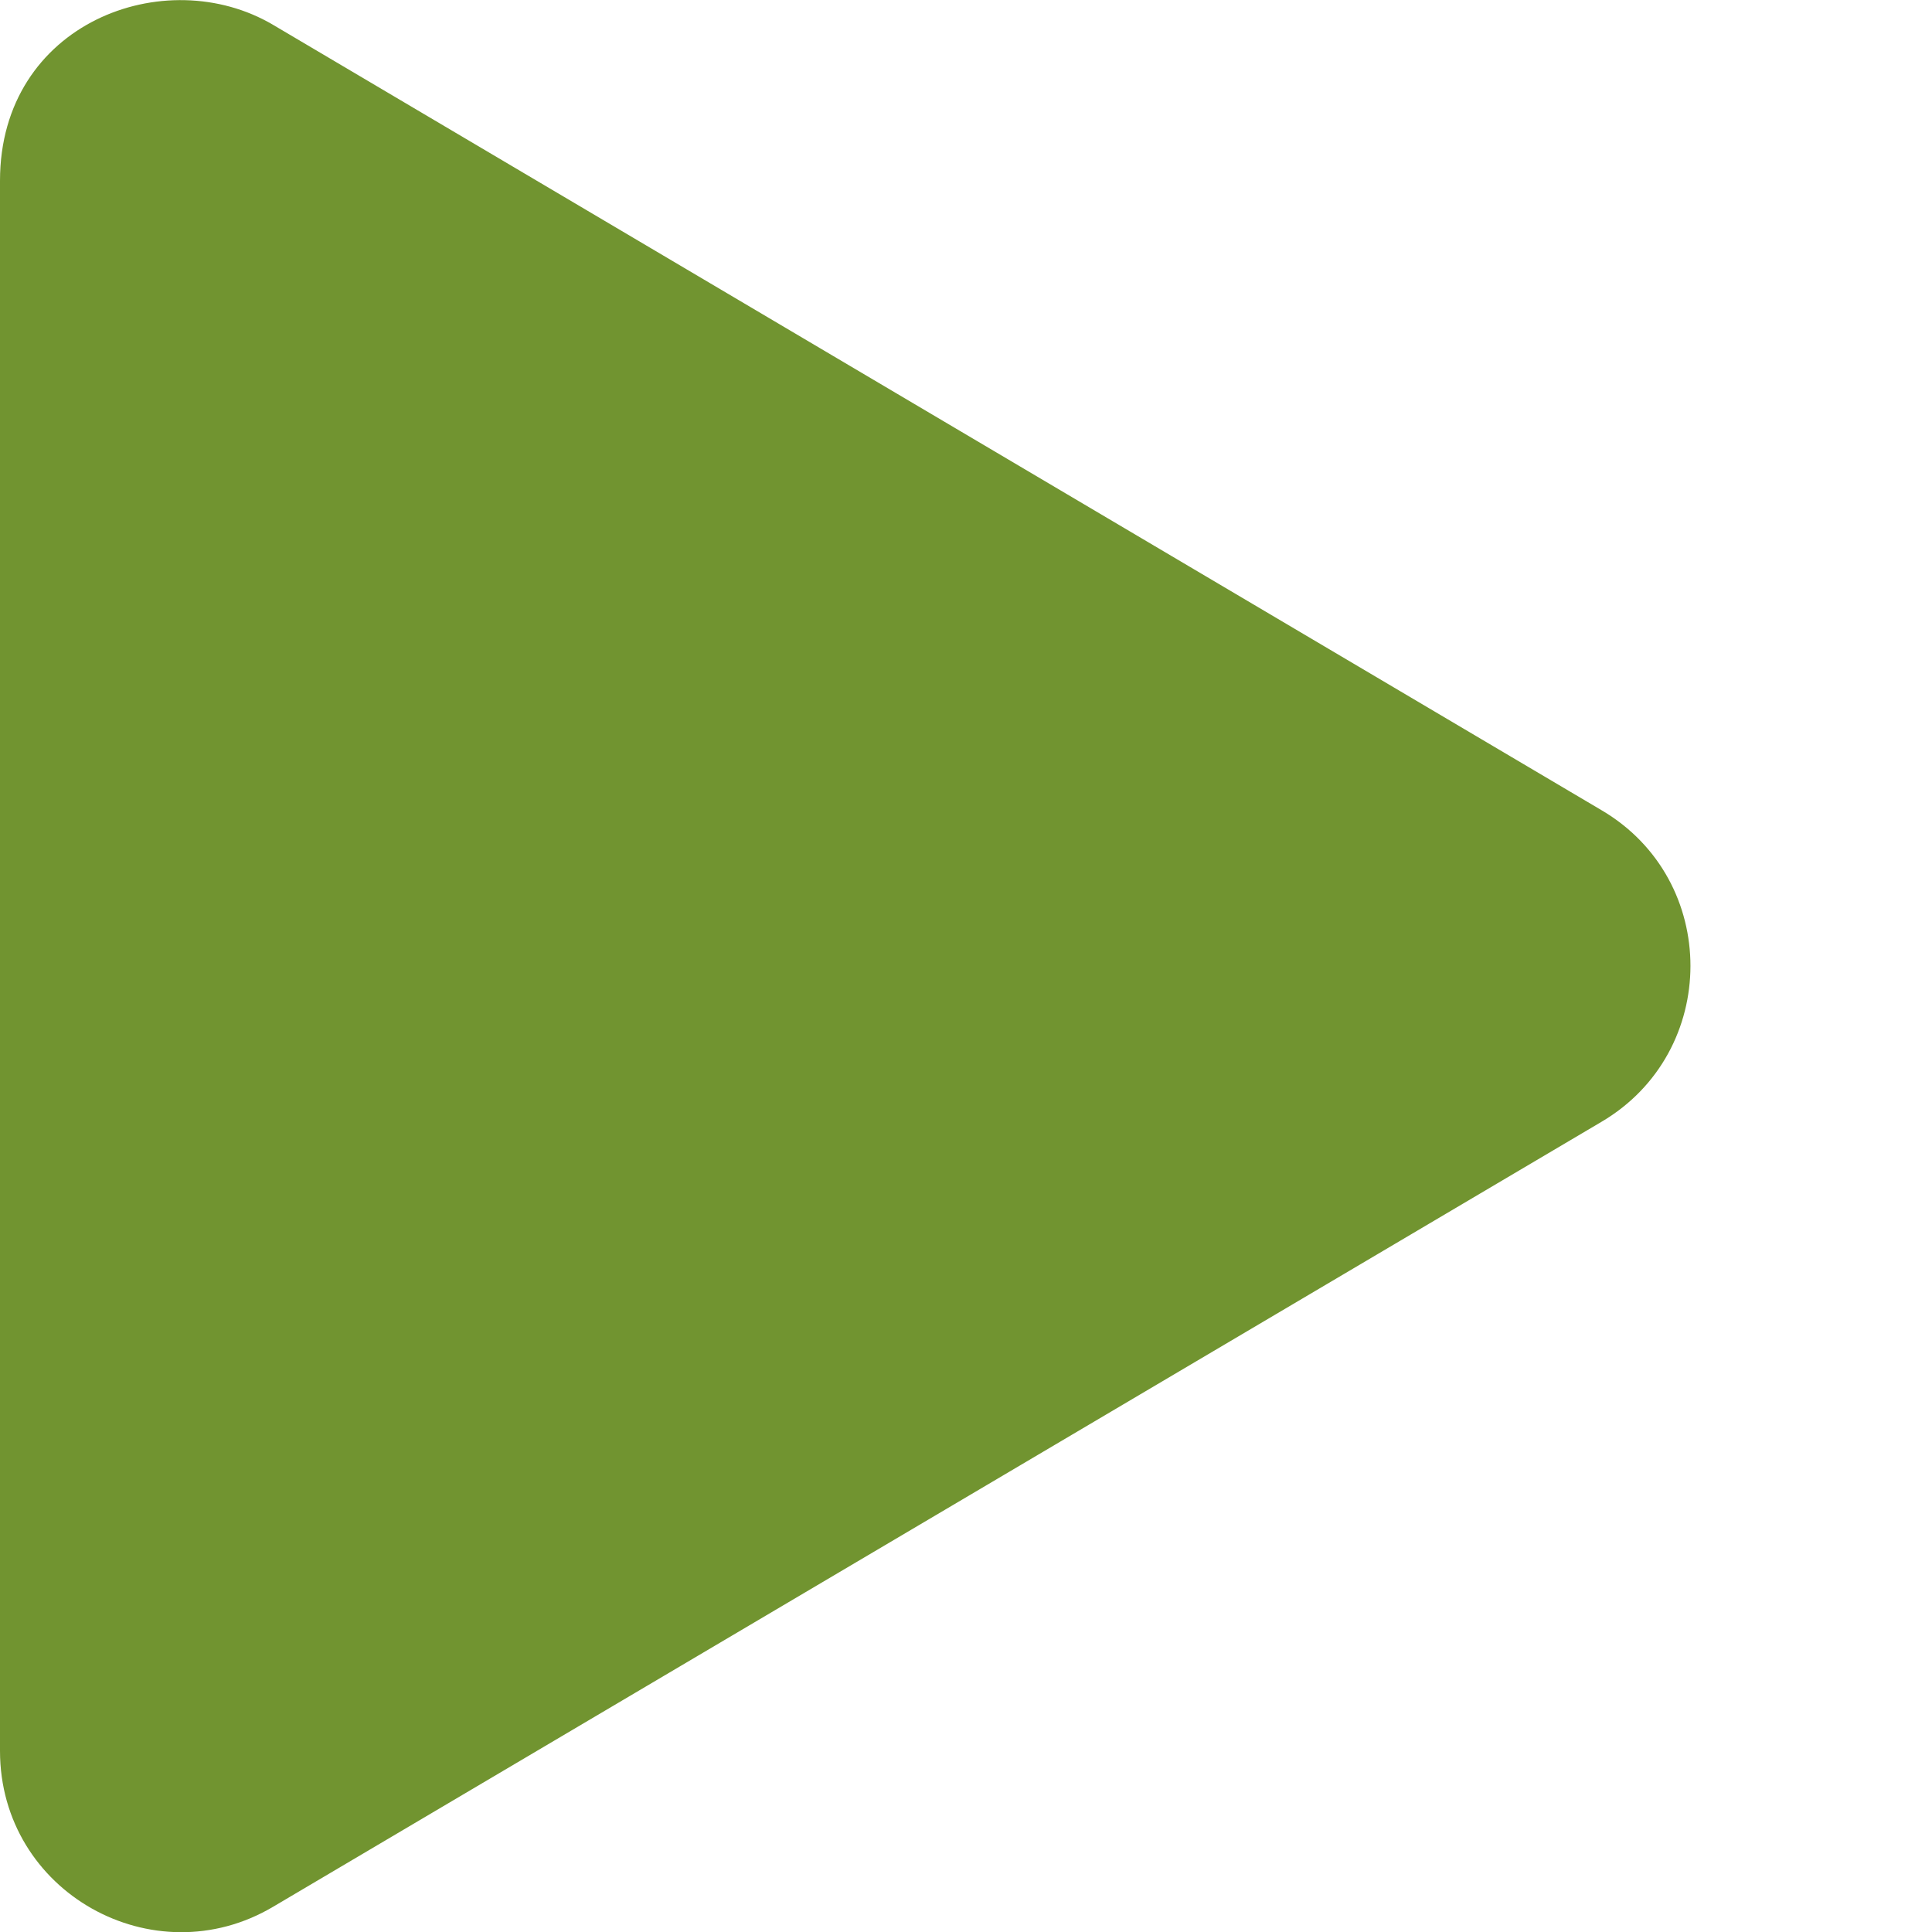
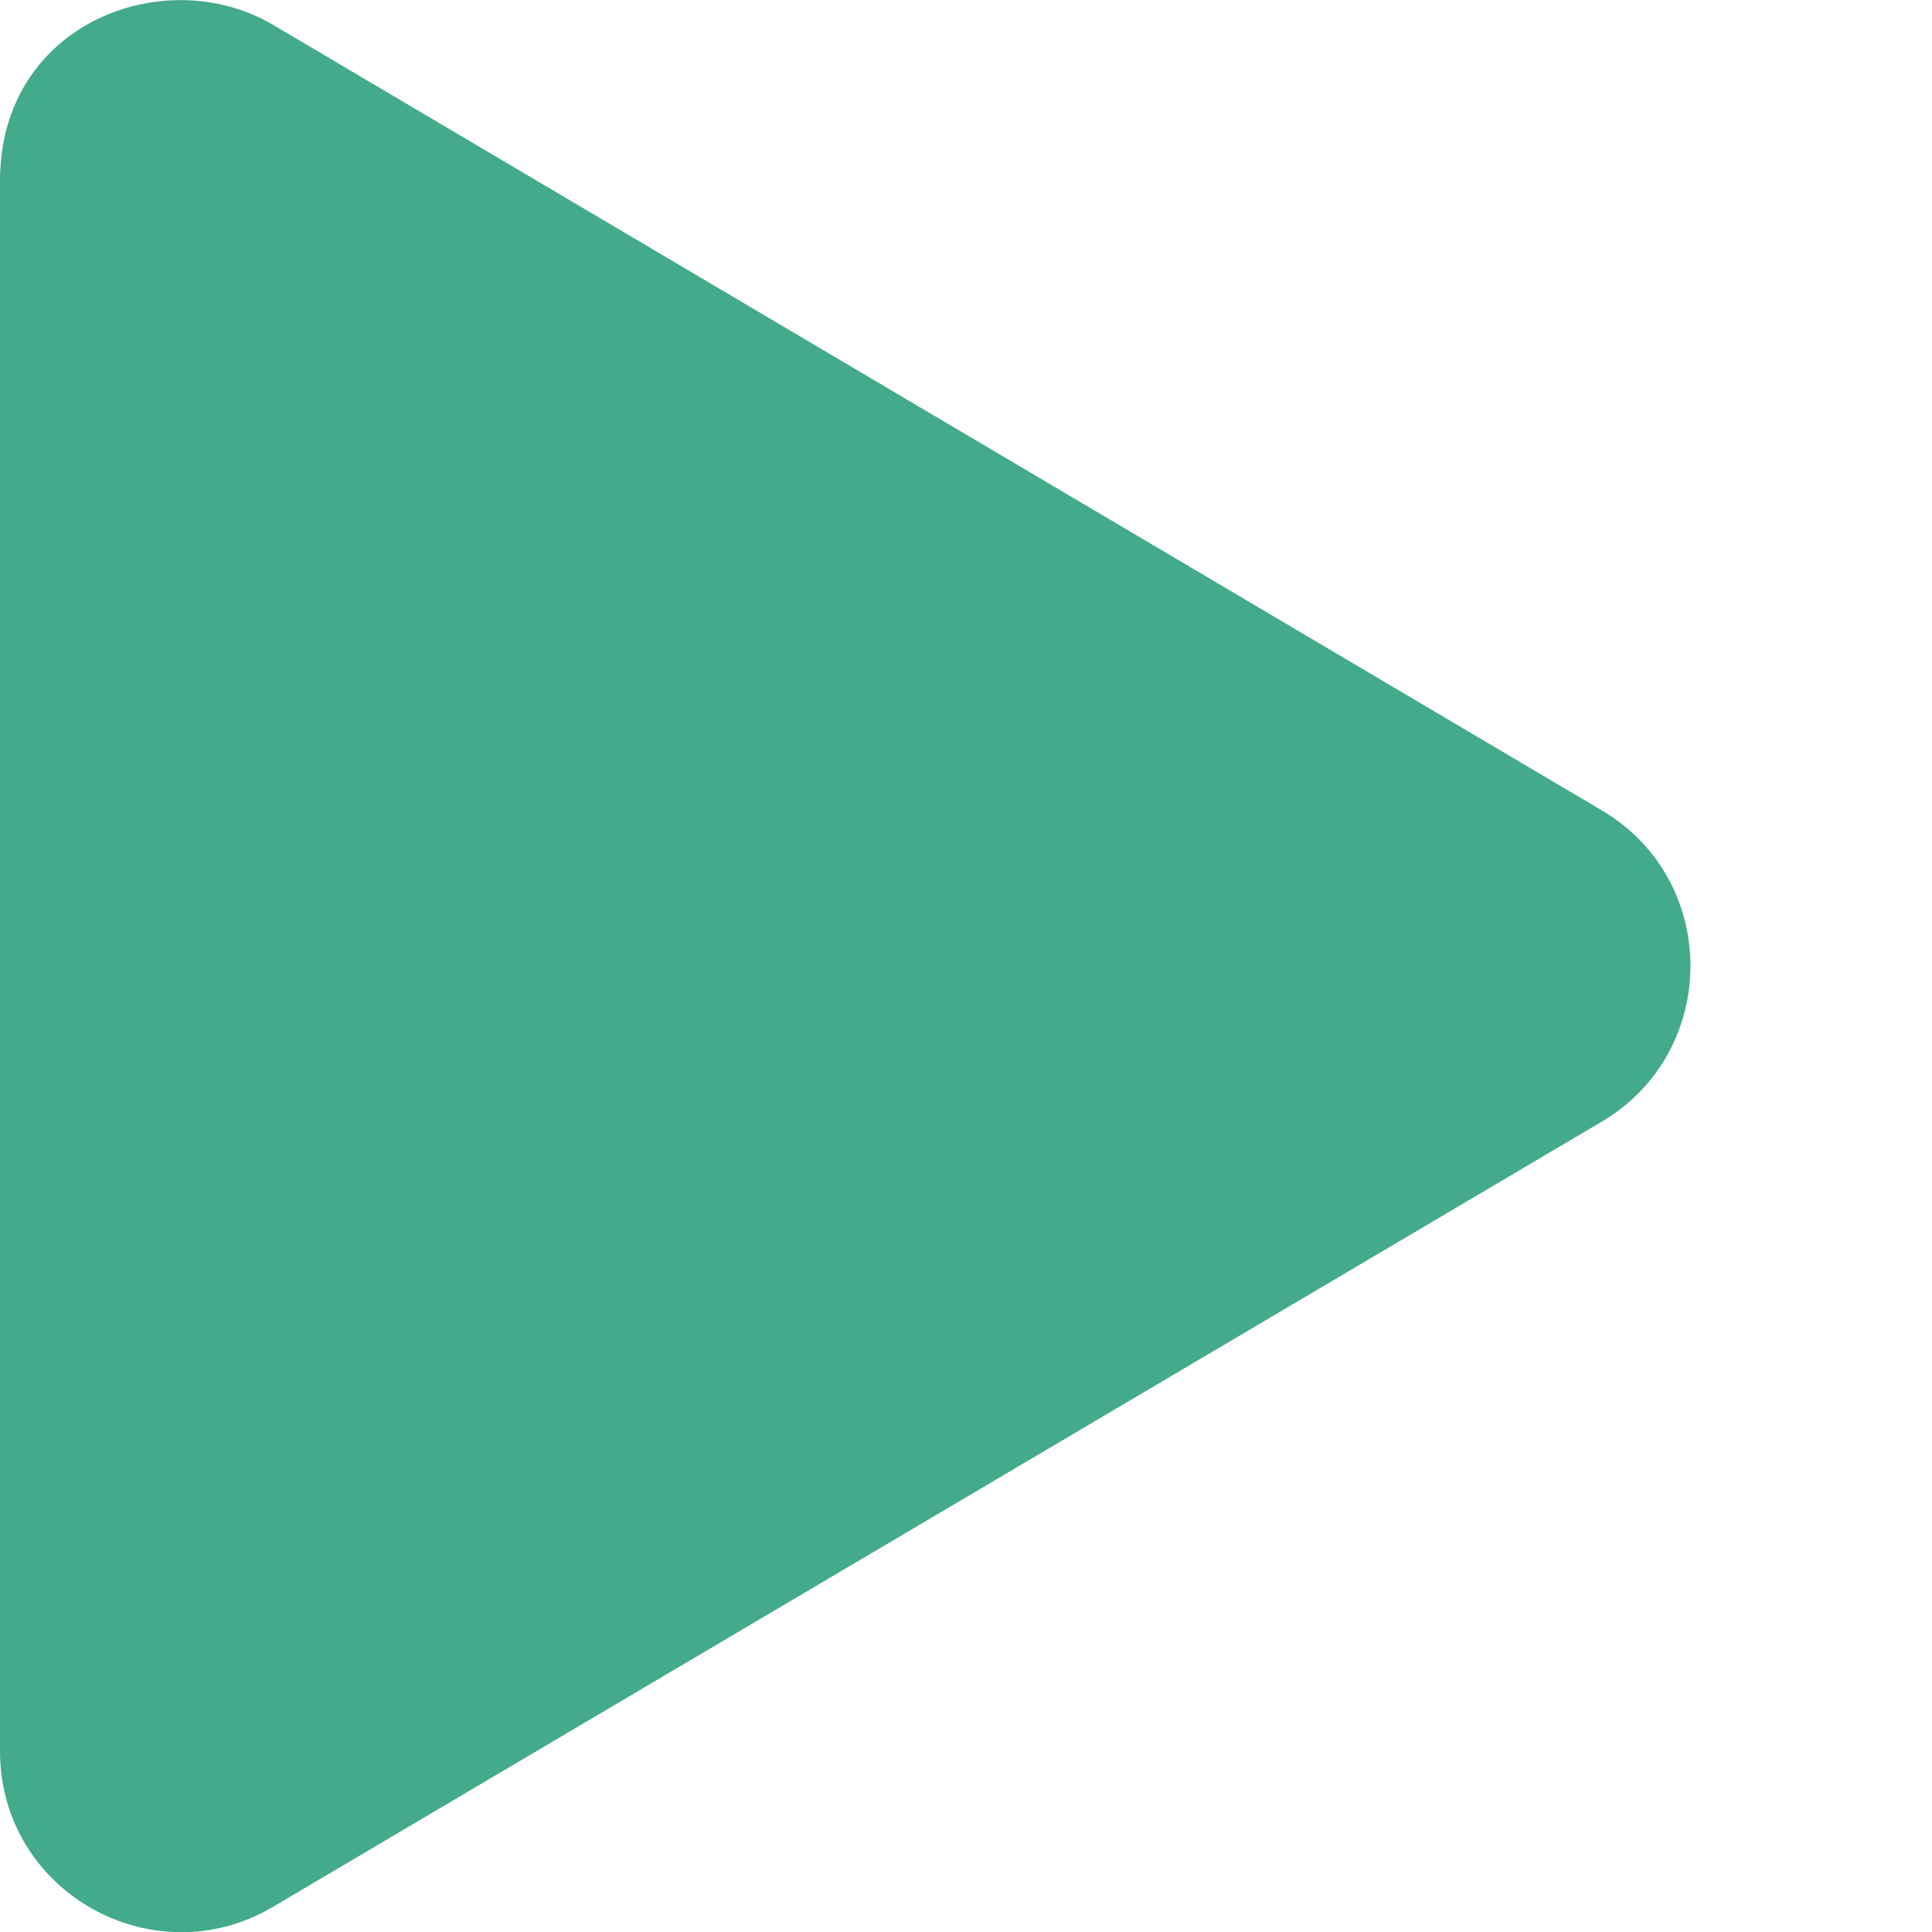
<svg xmlns="http://www.w3.org/2000/svg" viewBox="0 0 512 512">
-   <path fill="#719430" d="M424.4 214.7L72.4 6.6C43.8-10.3 0 6.1 0 47.9V464c0 37.5 40.7 60.1 72.4 41.3l352-208c31.4-18.5 31.5-64.1 0-82.6z" />
+   <path fill="#43AA8B" d="M424.4 214.7L72.4 6.6C43.8-10.3 0 6.1 0 47.9V464c0 37.5 40.7 60.1 72.4 41.3l352-208c31.4-18.5 31.5-64.1 0-82.6z" />
</svg>
